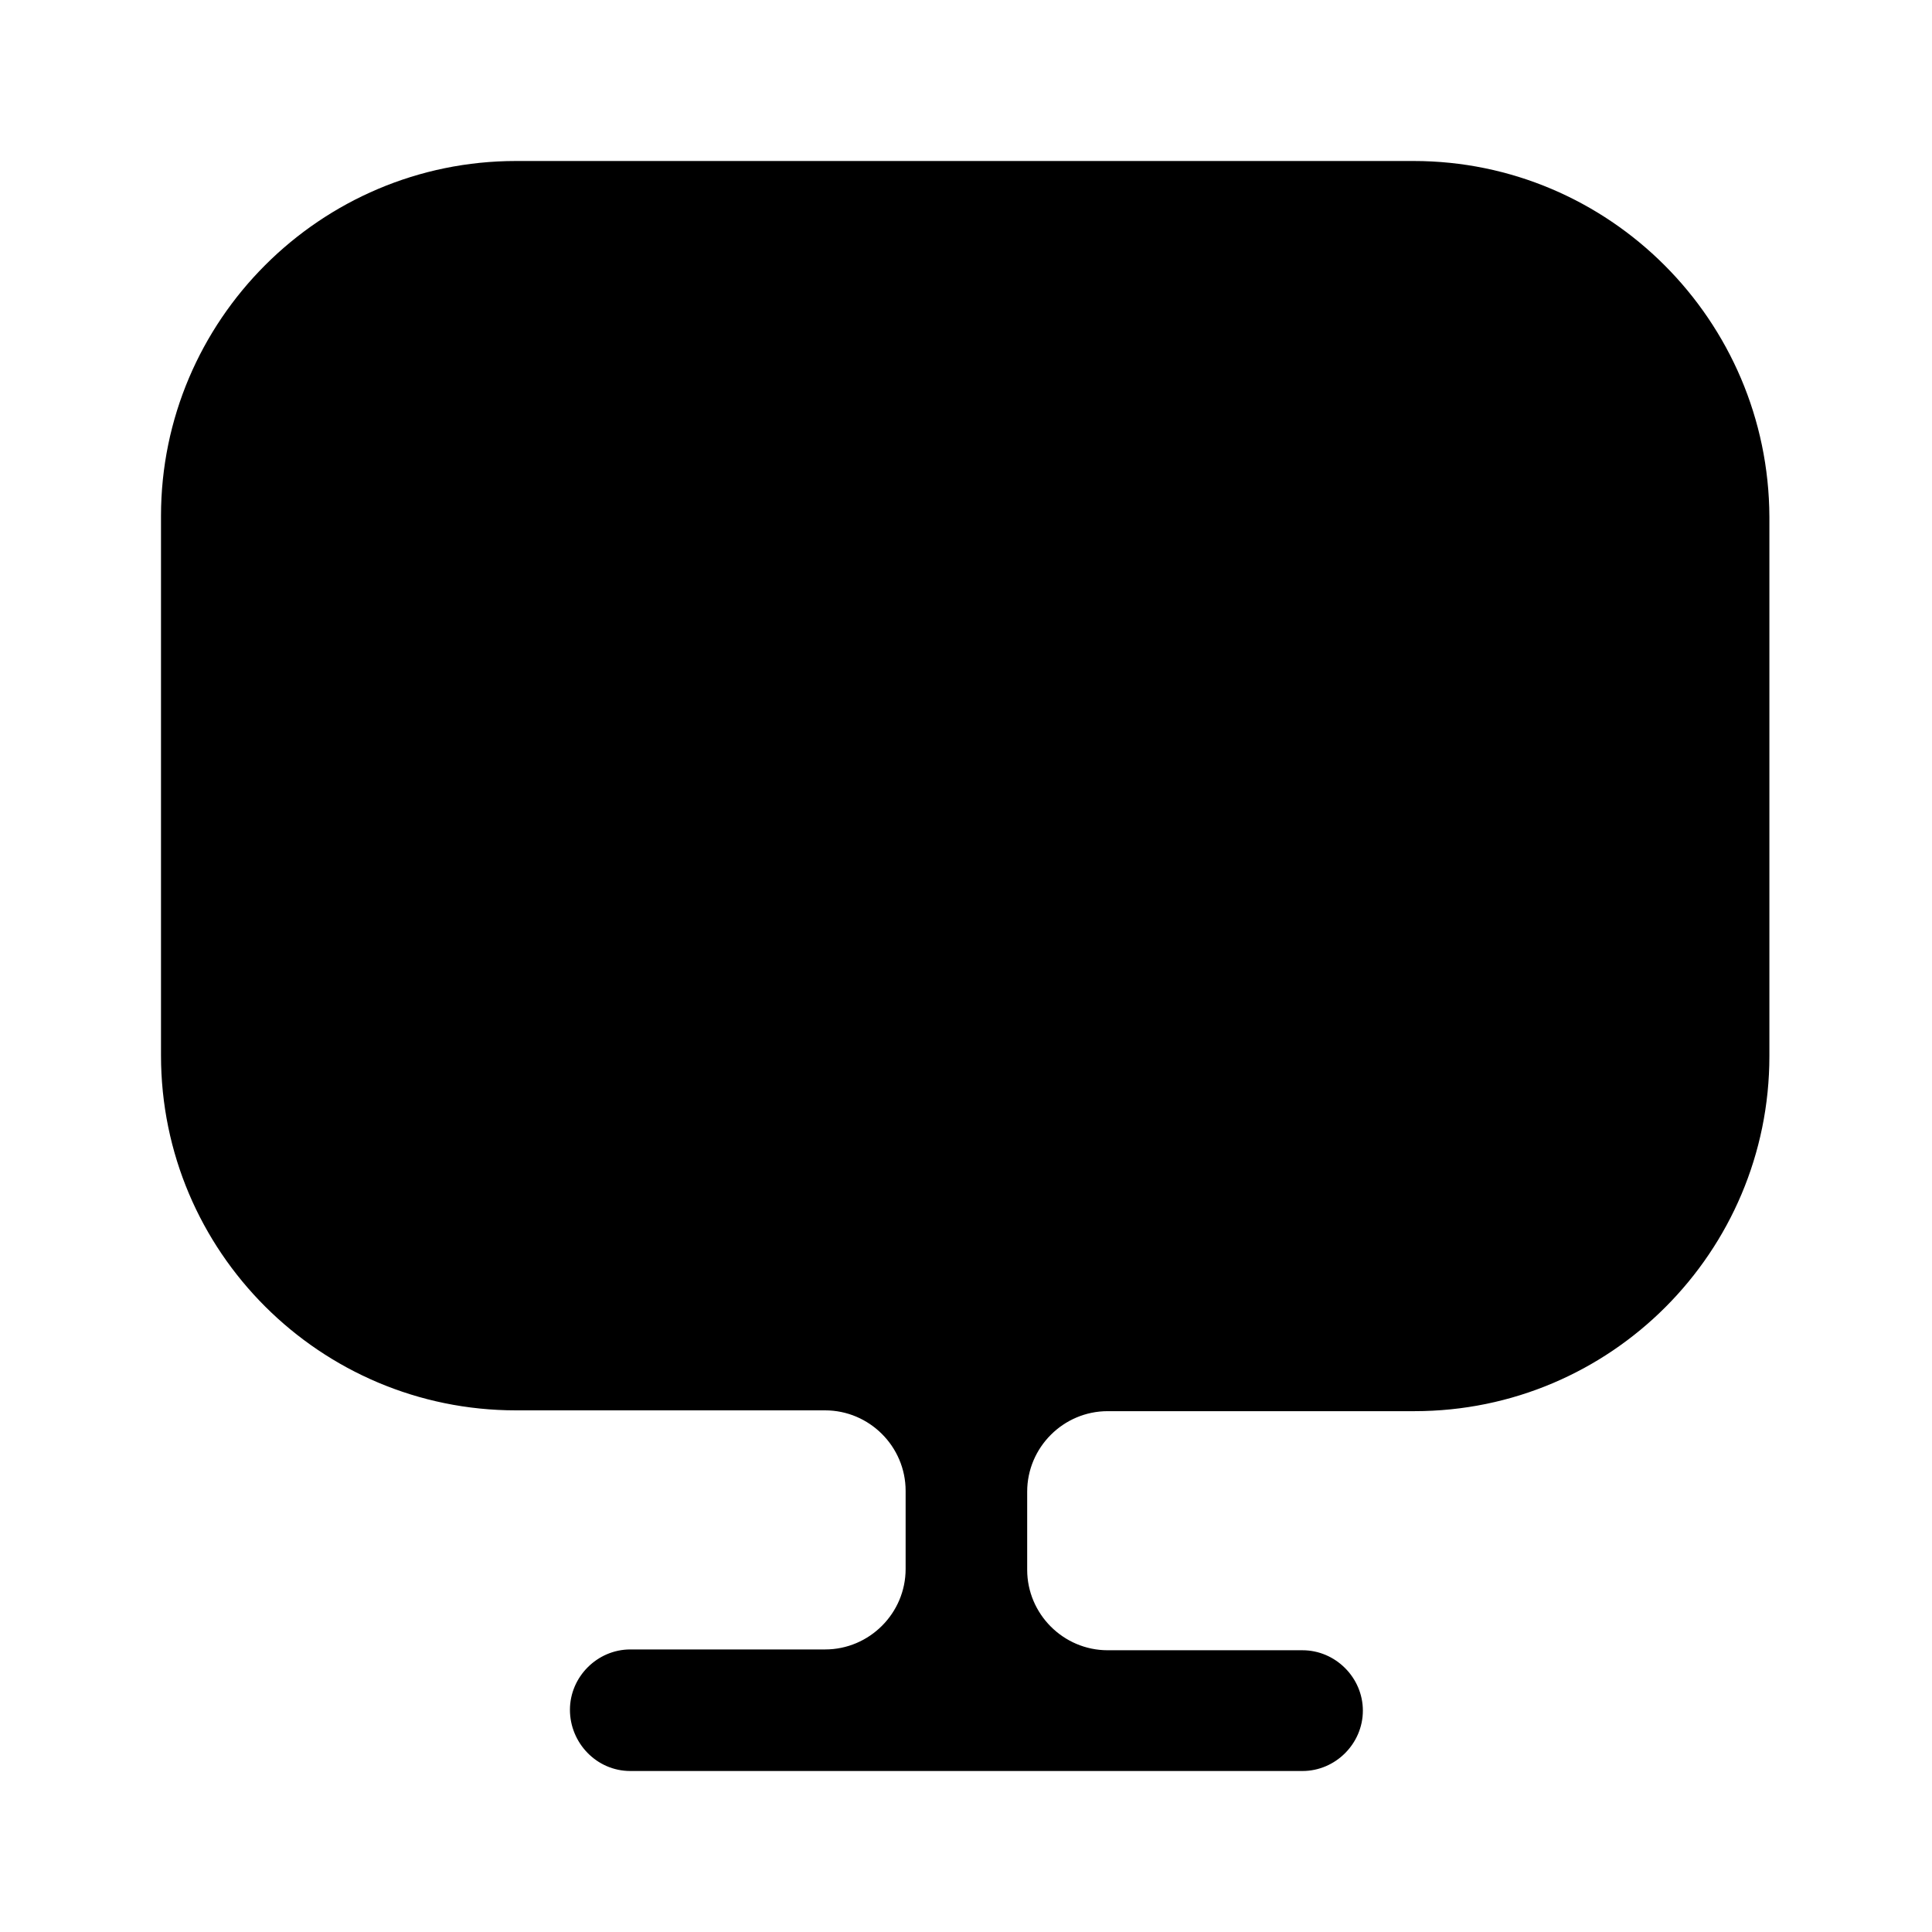
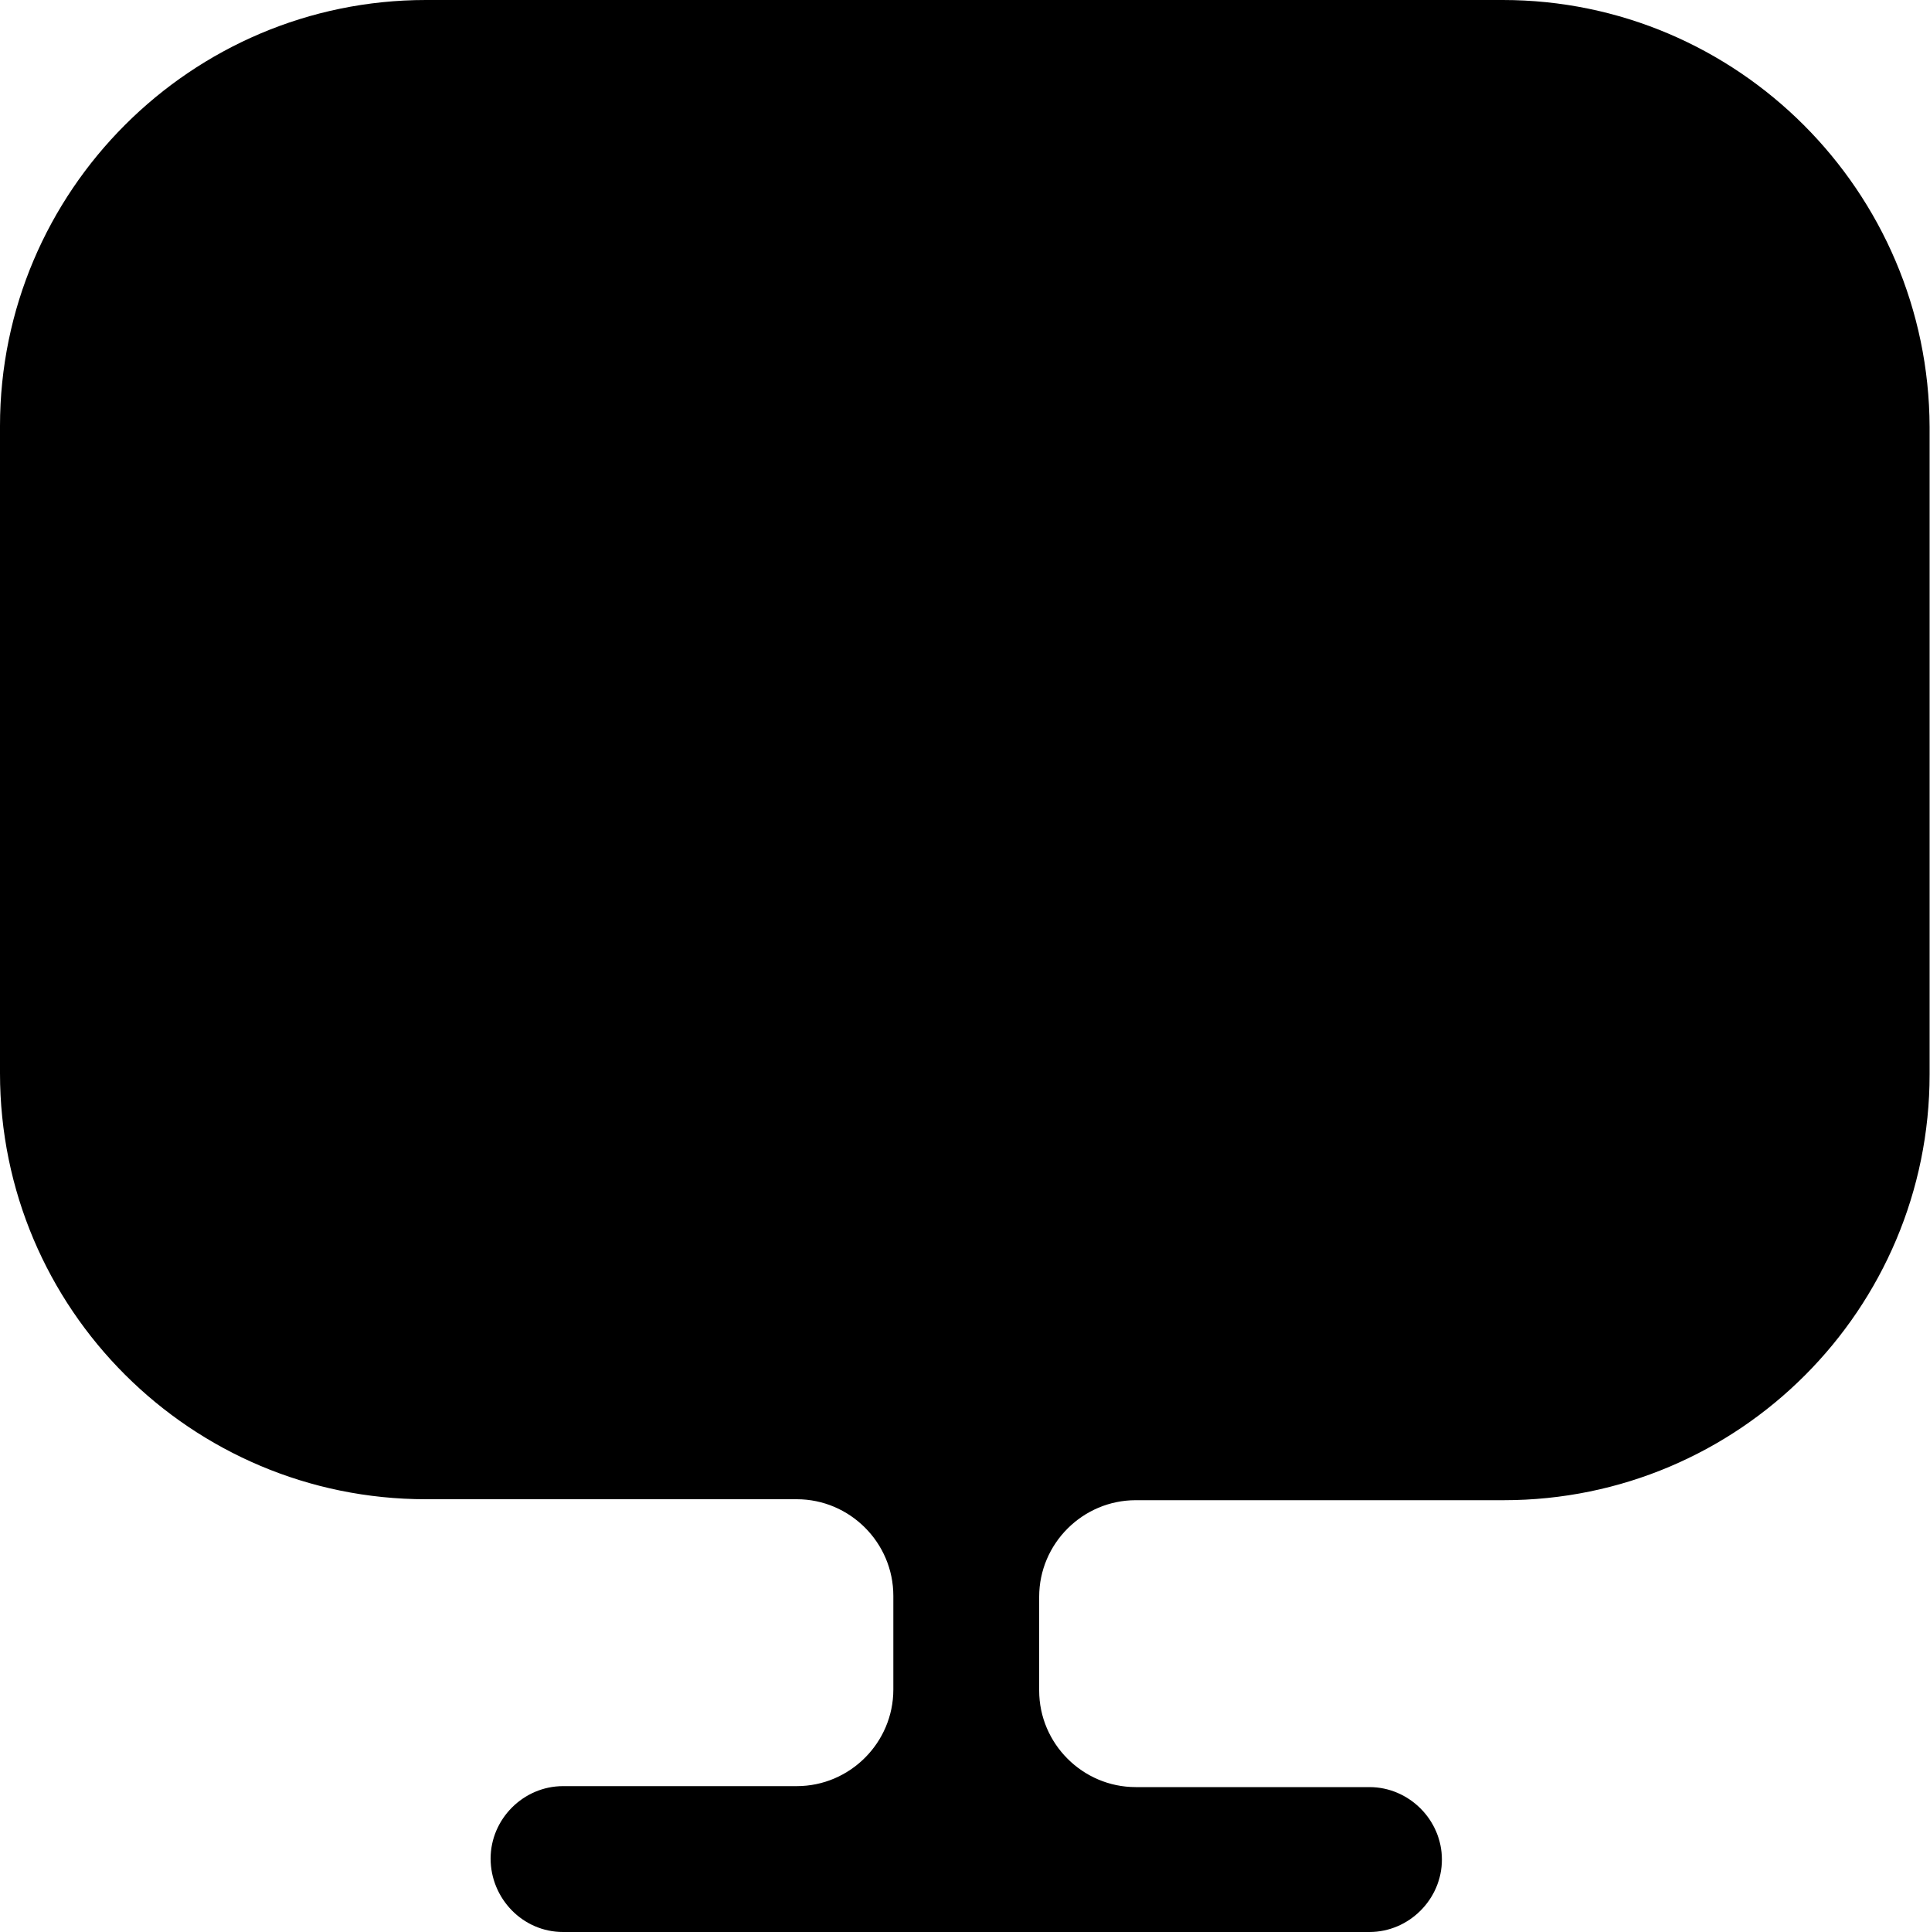
- <svg xmlns="http://www.w3.org/2000/svg" id="SvgjsSvg1098" width="288" height="288" version="1.1">
-   <defs id="SvgjsDefs1099" />
-   <g id="SvgjsG1100">
-     <svg width="288" height="288" fill="none" viewBox="0 0 24 24">
-       <path fill="#000000" d="M17.56 2H6.41C3.98 2 2 3.98 2 6.41V12.91V13.11C2 15.55 3.98 17.52 6.41 17.52H10.25C10.8 17.52 11.25 17.97 11.25 18.52V19.49C11.25 20.04 10.8 20.49 10.25 20.49H7.83C7.42 20.49 7.08 20.83 7.08 21.24C7.08 21.65 7.41 22 7.83 22H16.18C16.59 22 16.93 21.66 16.93 21.25C16.93 20.84 16.59 20.5 16.18 20.5H13.76C13.21 20.5 12.76 20.05 12.76 19.5V18.53C12.76 17.98 13.21 17.53 13.76 17.53H17.57C20.01 17.53 21.98 15.55 21.98 13.12V12.92V6.42C21.97 3.98 19.99 2 17.56 2Z" class="color292D32 svgShape" />
-     </svg>
-   </g>
+ <svg xmlns="http://www.w3.org/2000/svg" viewBox="2 2 19.98 20">
+   <path d="M17.56 2H6.41C3.98 2 2 3.98 2 6.41V12.91V13.11C2 15.55 3.98 17.52 6.41 17.52H10.25C10.8 17.52 11.25 17.97 11.25 18.52V19.49C11.25 20.04 10.8 20.49 10.25 20.49H7.83C7.42 20.49 7.08 20.83 7.08 21.24C7.08 21.65 7.41 22 7.83 22H16.18C16.59 22 16.93 21.66 16.93 21.25C16.93 20.84 16.59 20.5 16.18 20.5H13.76C13.21 20.5 12.76 20.05 12.76 19.5V18.53C12.76 17.98 13.21 17.53 13.76 17.53H17.57C20.01 17.53 21.98 15.55 21.98 13.12V12.92V6.42C21.97 3.98 19.99 2 17.56 2Z" style="fill: rgb(0, 0, 0);" />
</svg>
